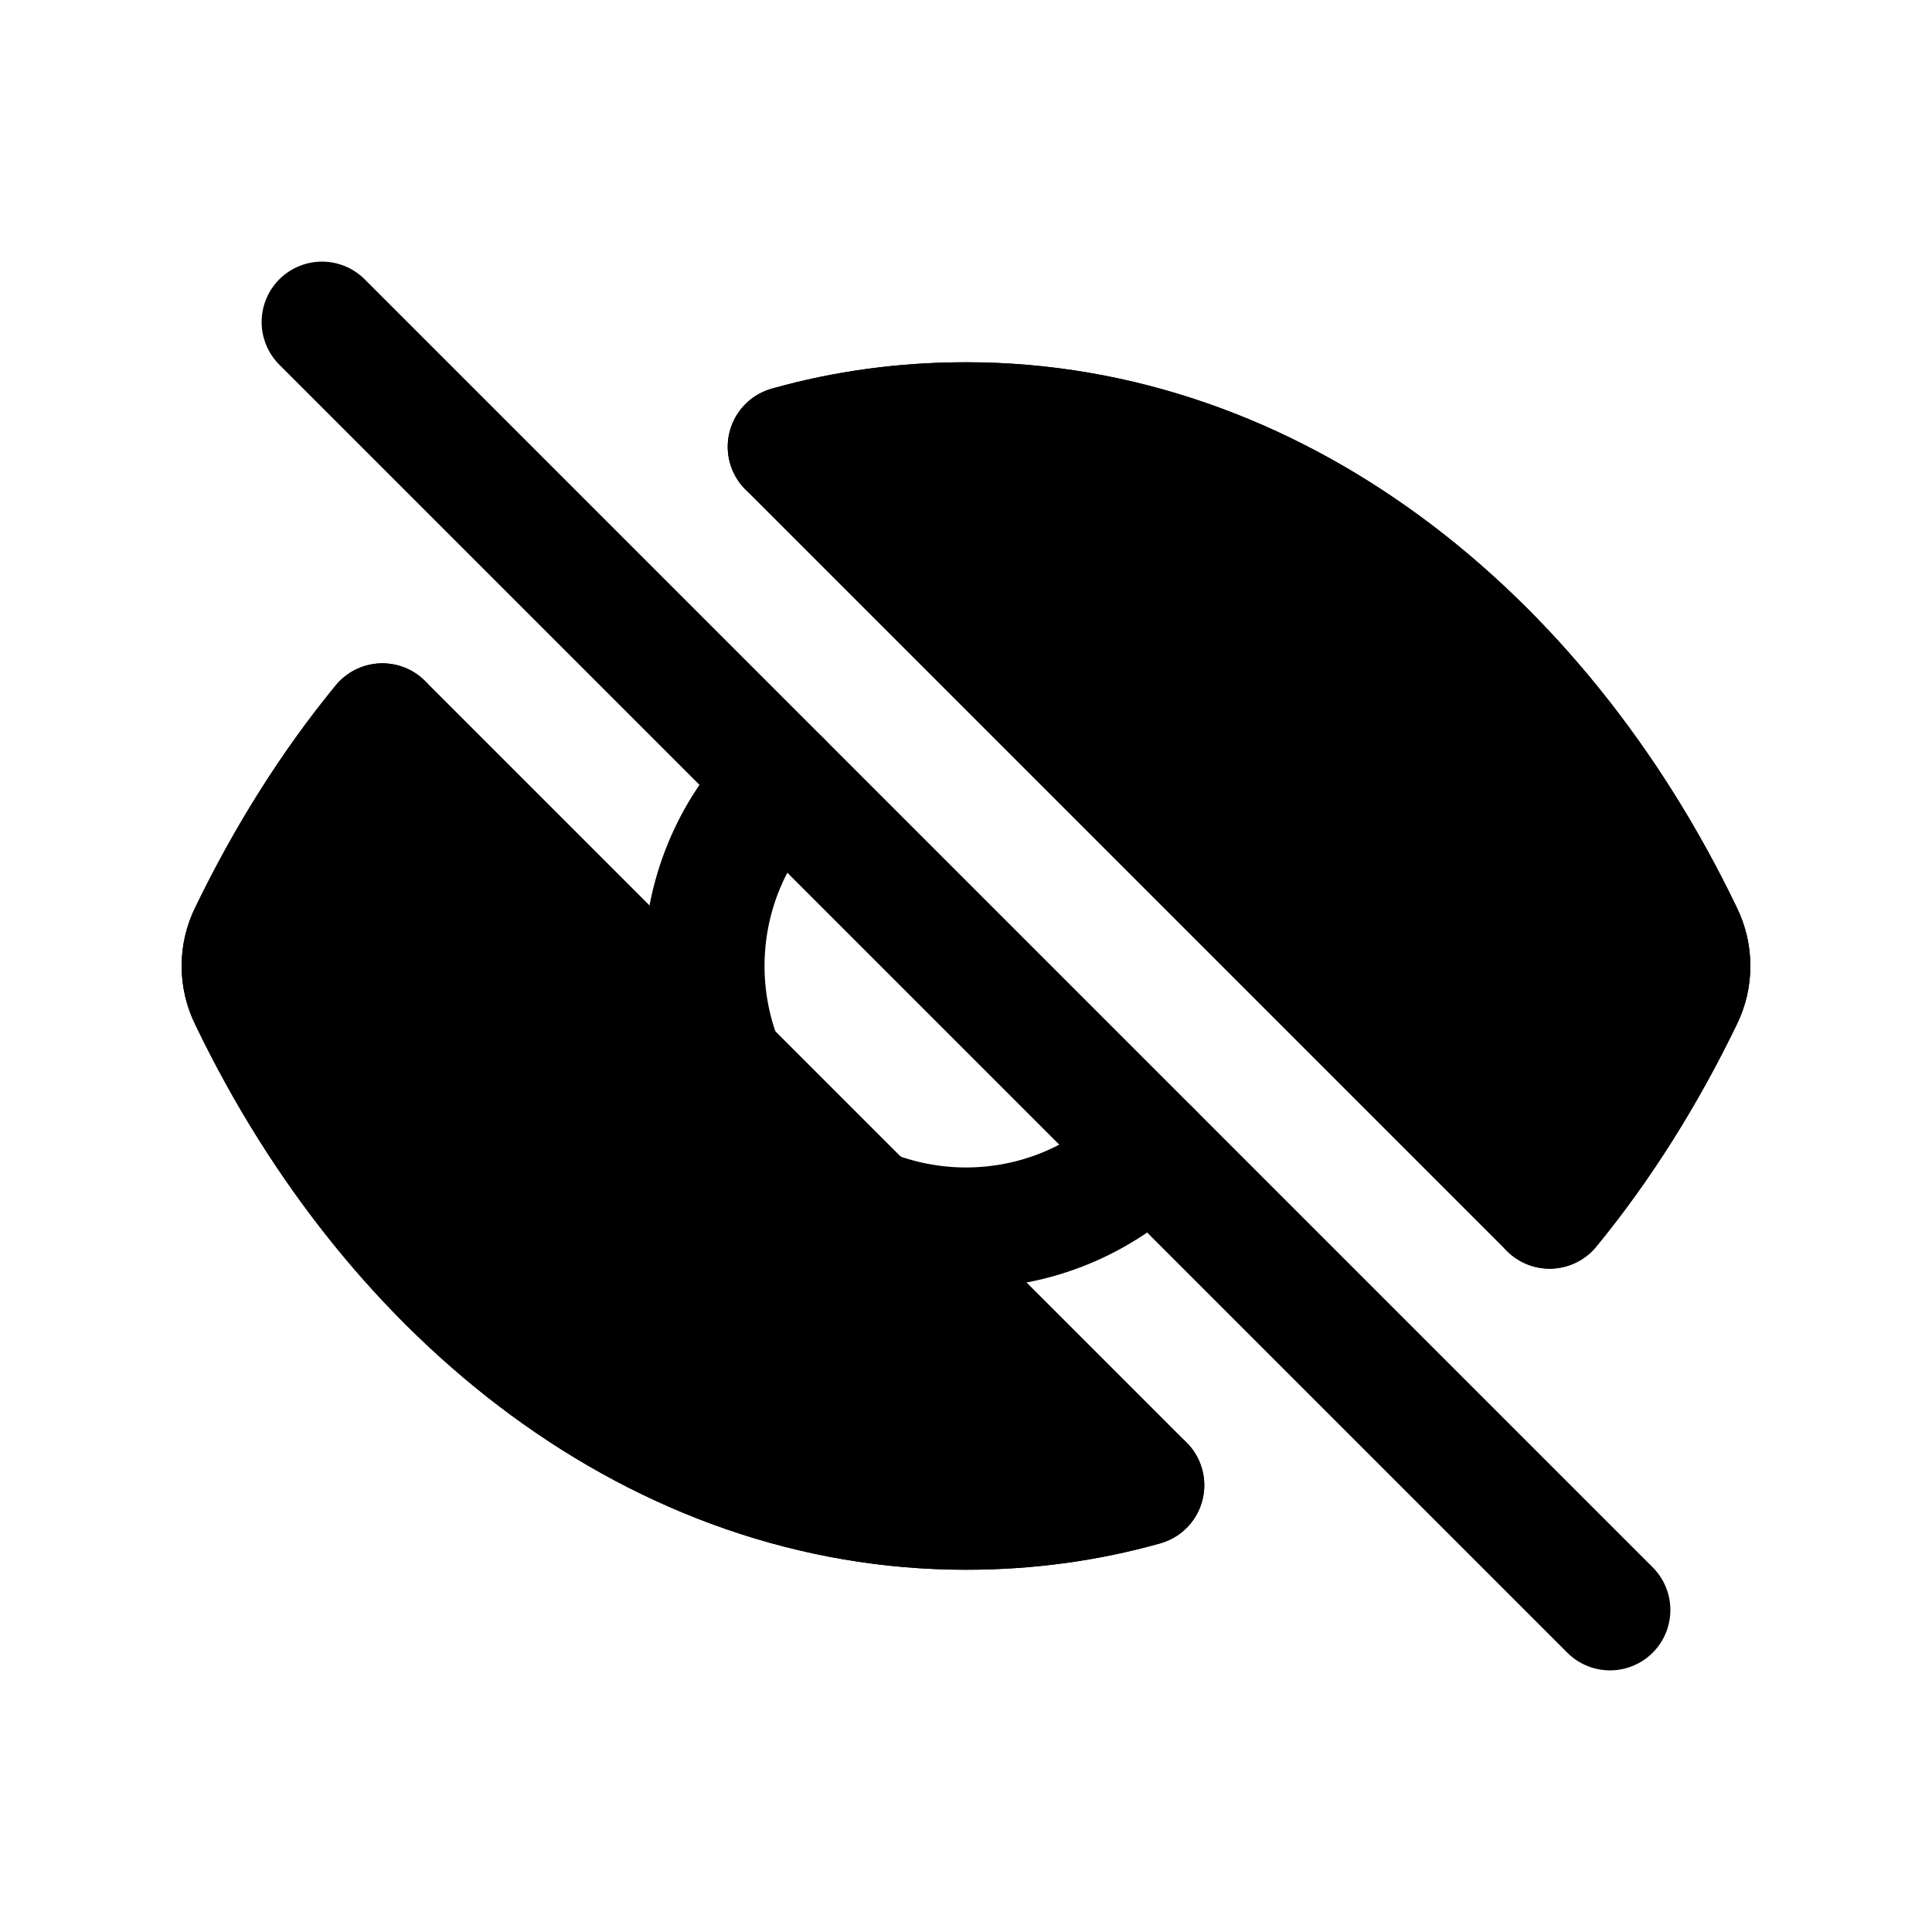
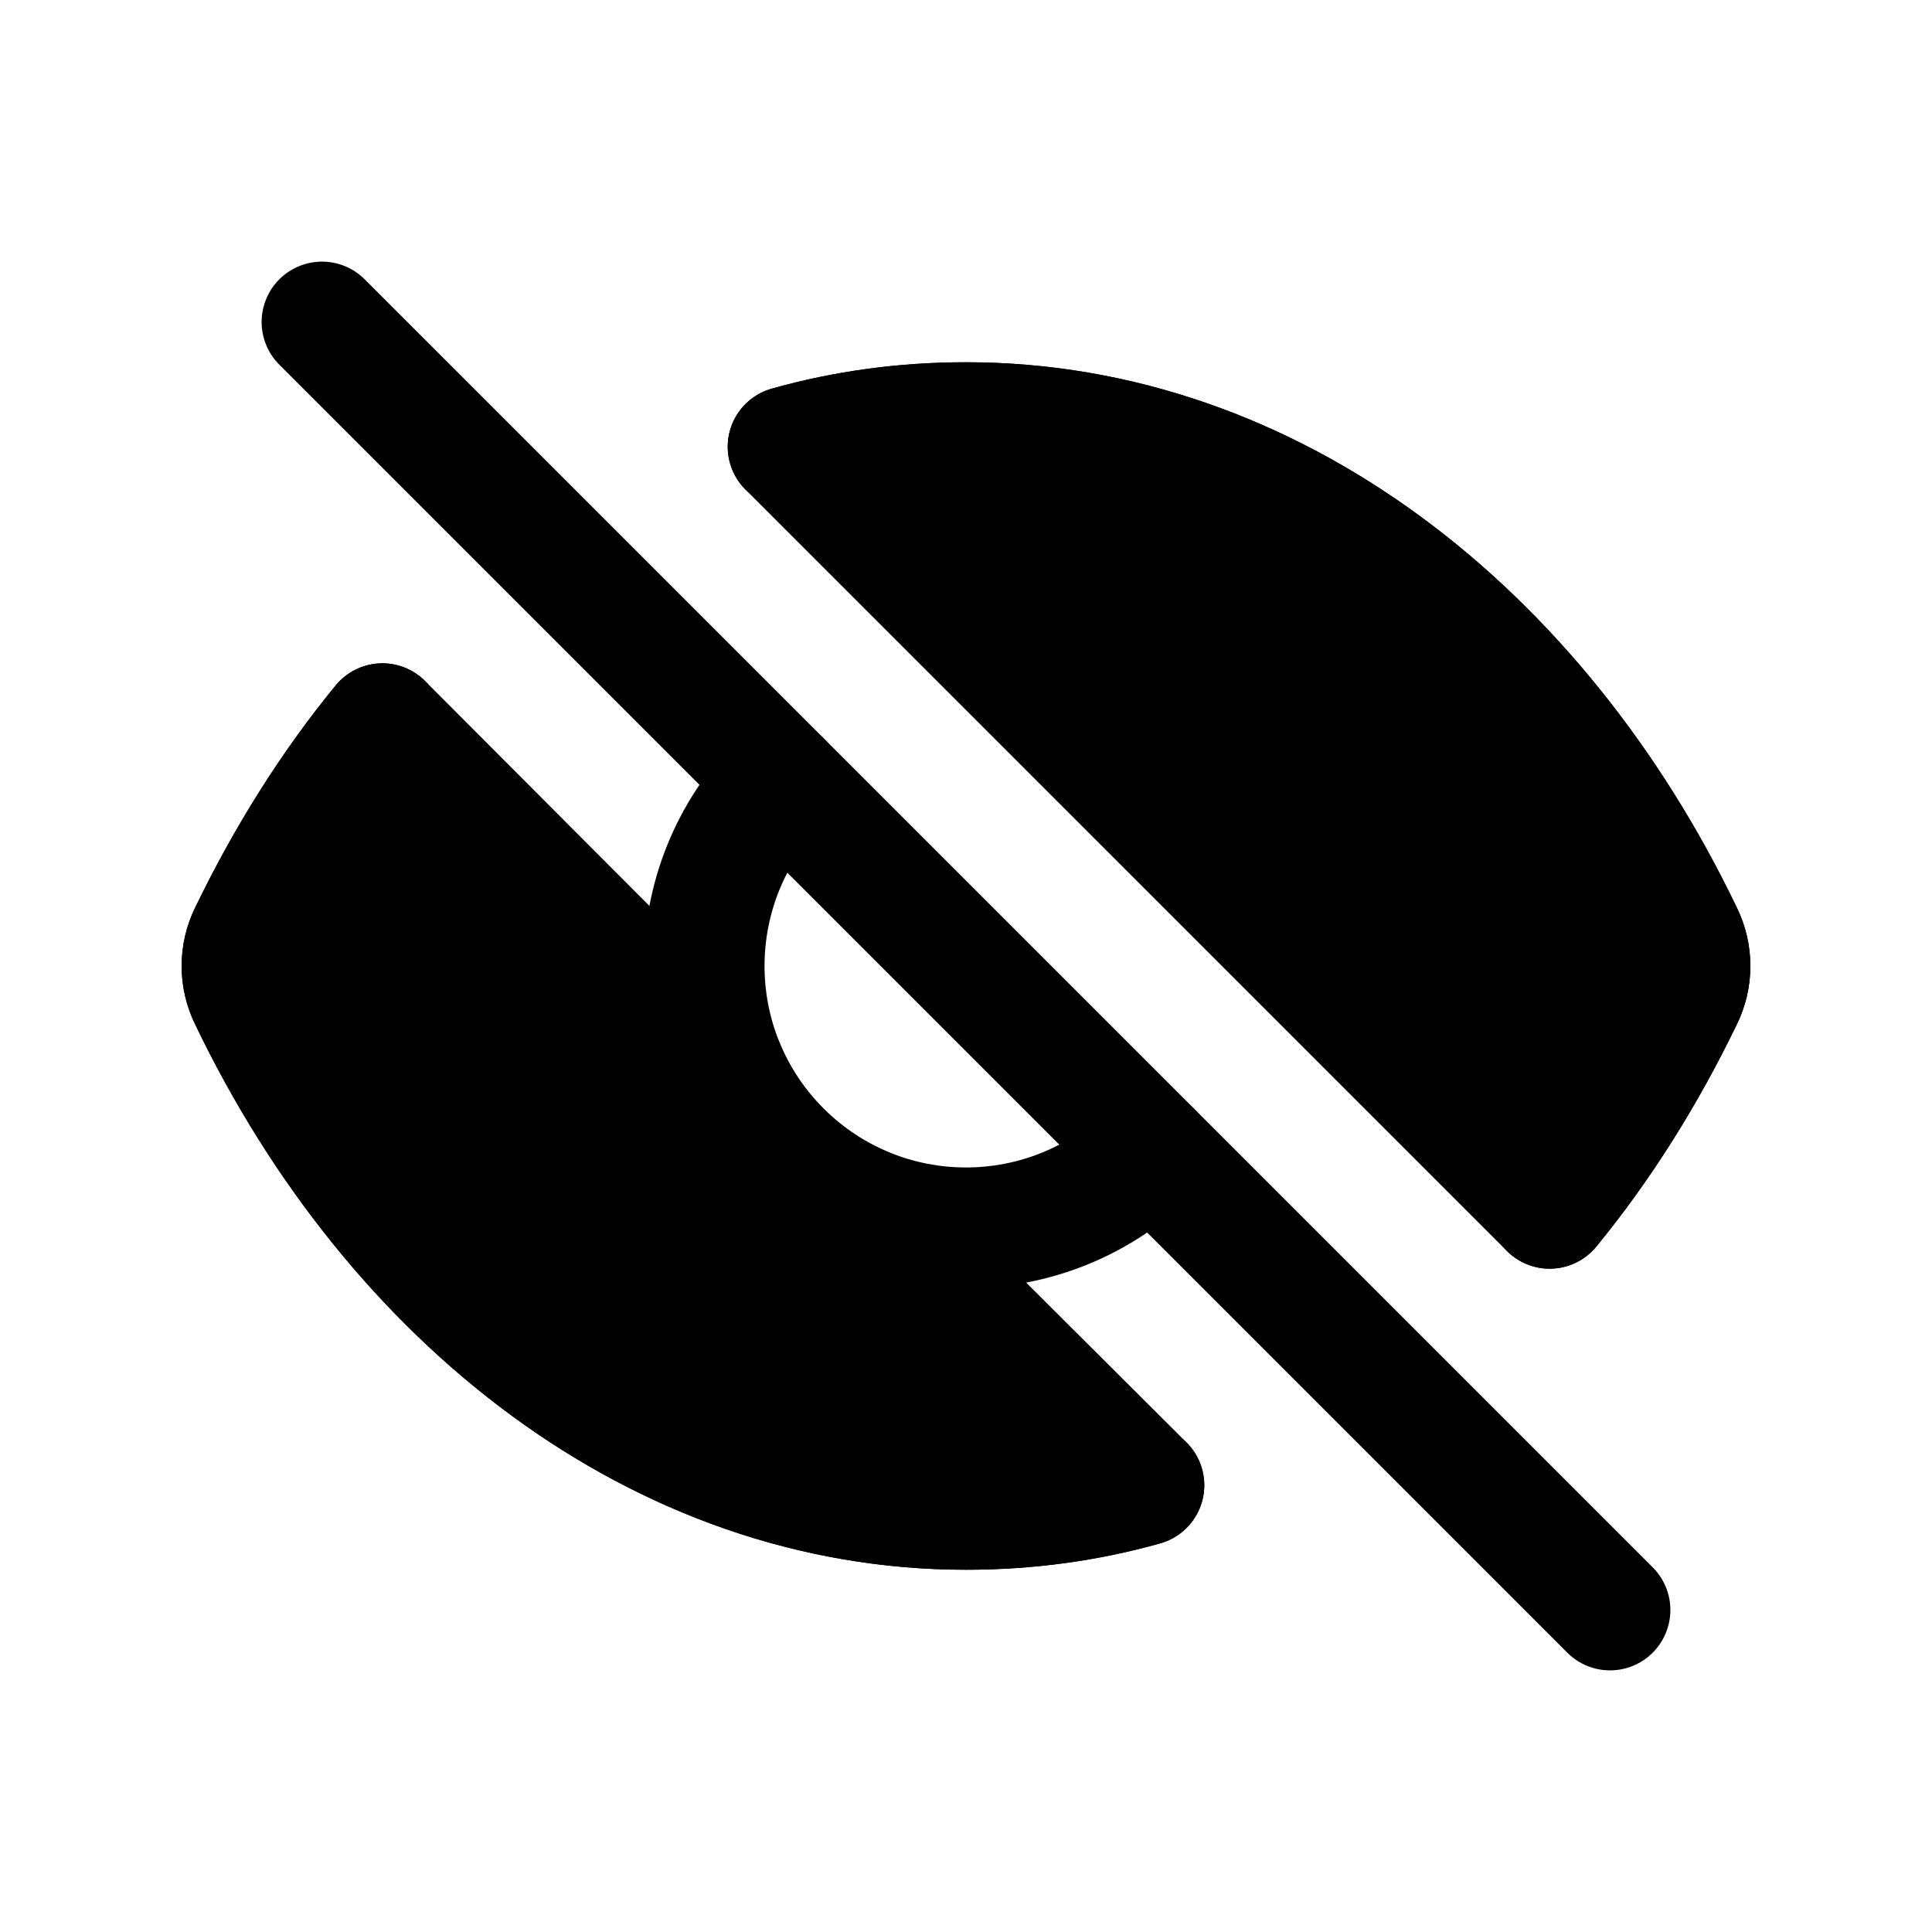
<svg xmlns="http://www.w3.org/2000/svg" width="24" height="24" viewBox="0 0 24 24" fill="currentColor" stroke="currentColor" stroke-width="1.5" stroke-linecap="round" stroke-linejoin="round">
  <g data-tone="secondary">
    <path d="M9.79 5.55C10.5 5.35 11.24 5.25 12 5.25C15.8 5.25 19.1 7.85 20.9 11.6A.9 .9 0 0 1 20.9 12.4C20.44 13.35 19.89 14.23 19.25 15.01z" />
-     <path d="M14.21 18.45C13.5 18.65 12.76 18.75 12 18.75C8.2 18.75 4.9 16.15 3.1 12.4A.9 .9 0 0 1 3.1 11.6C3.56 10.65 4.11 9.77 4.75 8.99z" />
+     <path d="M14.21 18.45C13.5 18.65 12.76 18.75 12 18.75C8.2 18.75 4.9 16.15 3.1 12.4A.9 .9 0 0 1 3.1 11.6C3.56 10.65 4.11 9.77 4.75 8.99L8.99 13.24A3.25 3.25 0 0 0 10.76 15.01z" />
  </g>
  <path d="M9.79 5.55C10.5 5.35 11.24 5.25 12 5.25C15.8 5.25 19.1 7.85 20.9 11.6A.9 .9 0 0 1 20.9 12.4C20.44 13.35 19.89 14.23 19.25 15.01" fill="none" />
  <path d="M14.21 18.45C13.5 18.65 12.76 18.75 12 18.75C8.2 18.75 4.9 16.15 3.1 12.4A.9 .9 0 0 1 3.1 11.6C3.56 10.65 4.11 9.77 4.75 8.99" fill="none" />
  <path d="M14.3 14.3A3.25 3.25 0 0 1 9.7 9.7" fill="none" />
  <path d="M4 4L20 20" fill="none" />
</svg>
